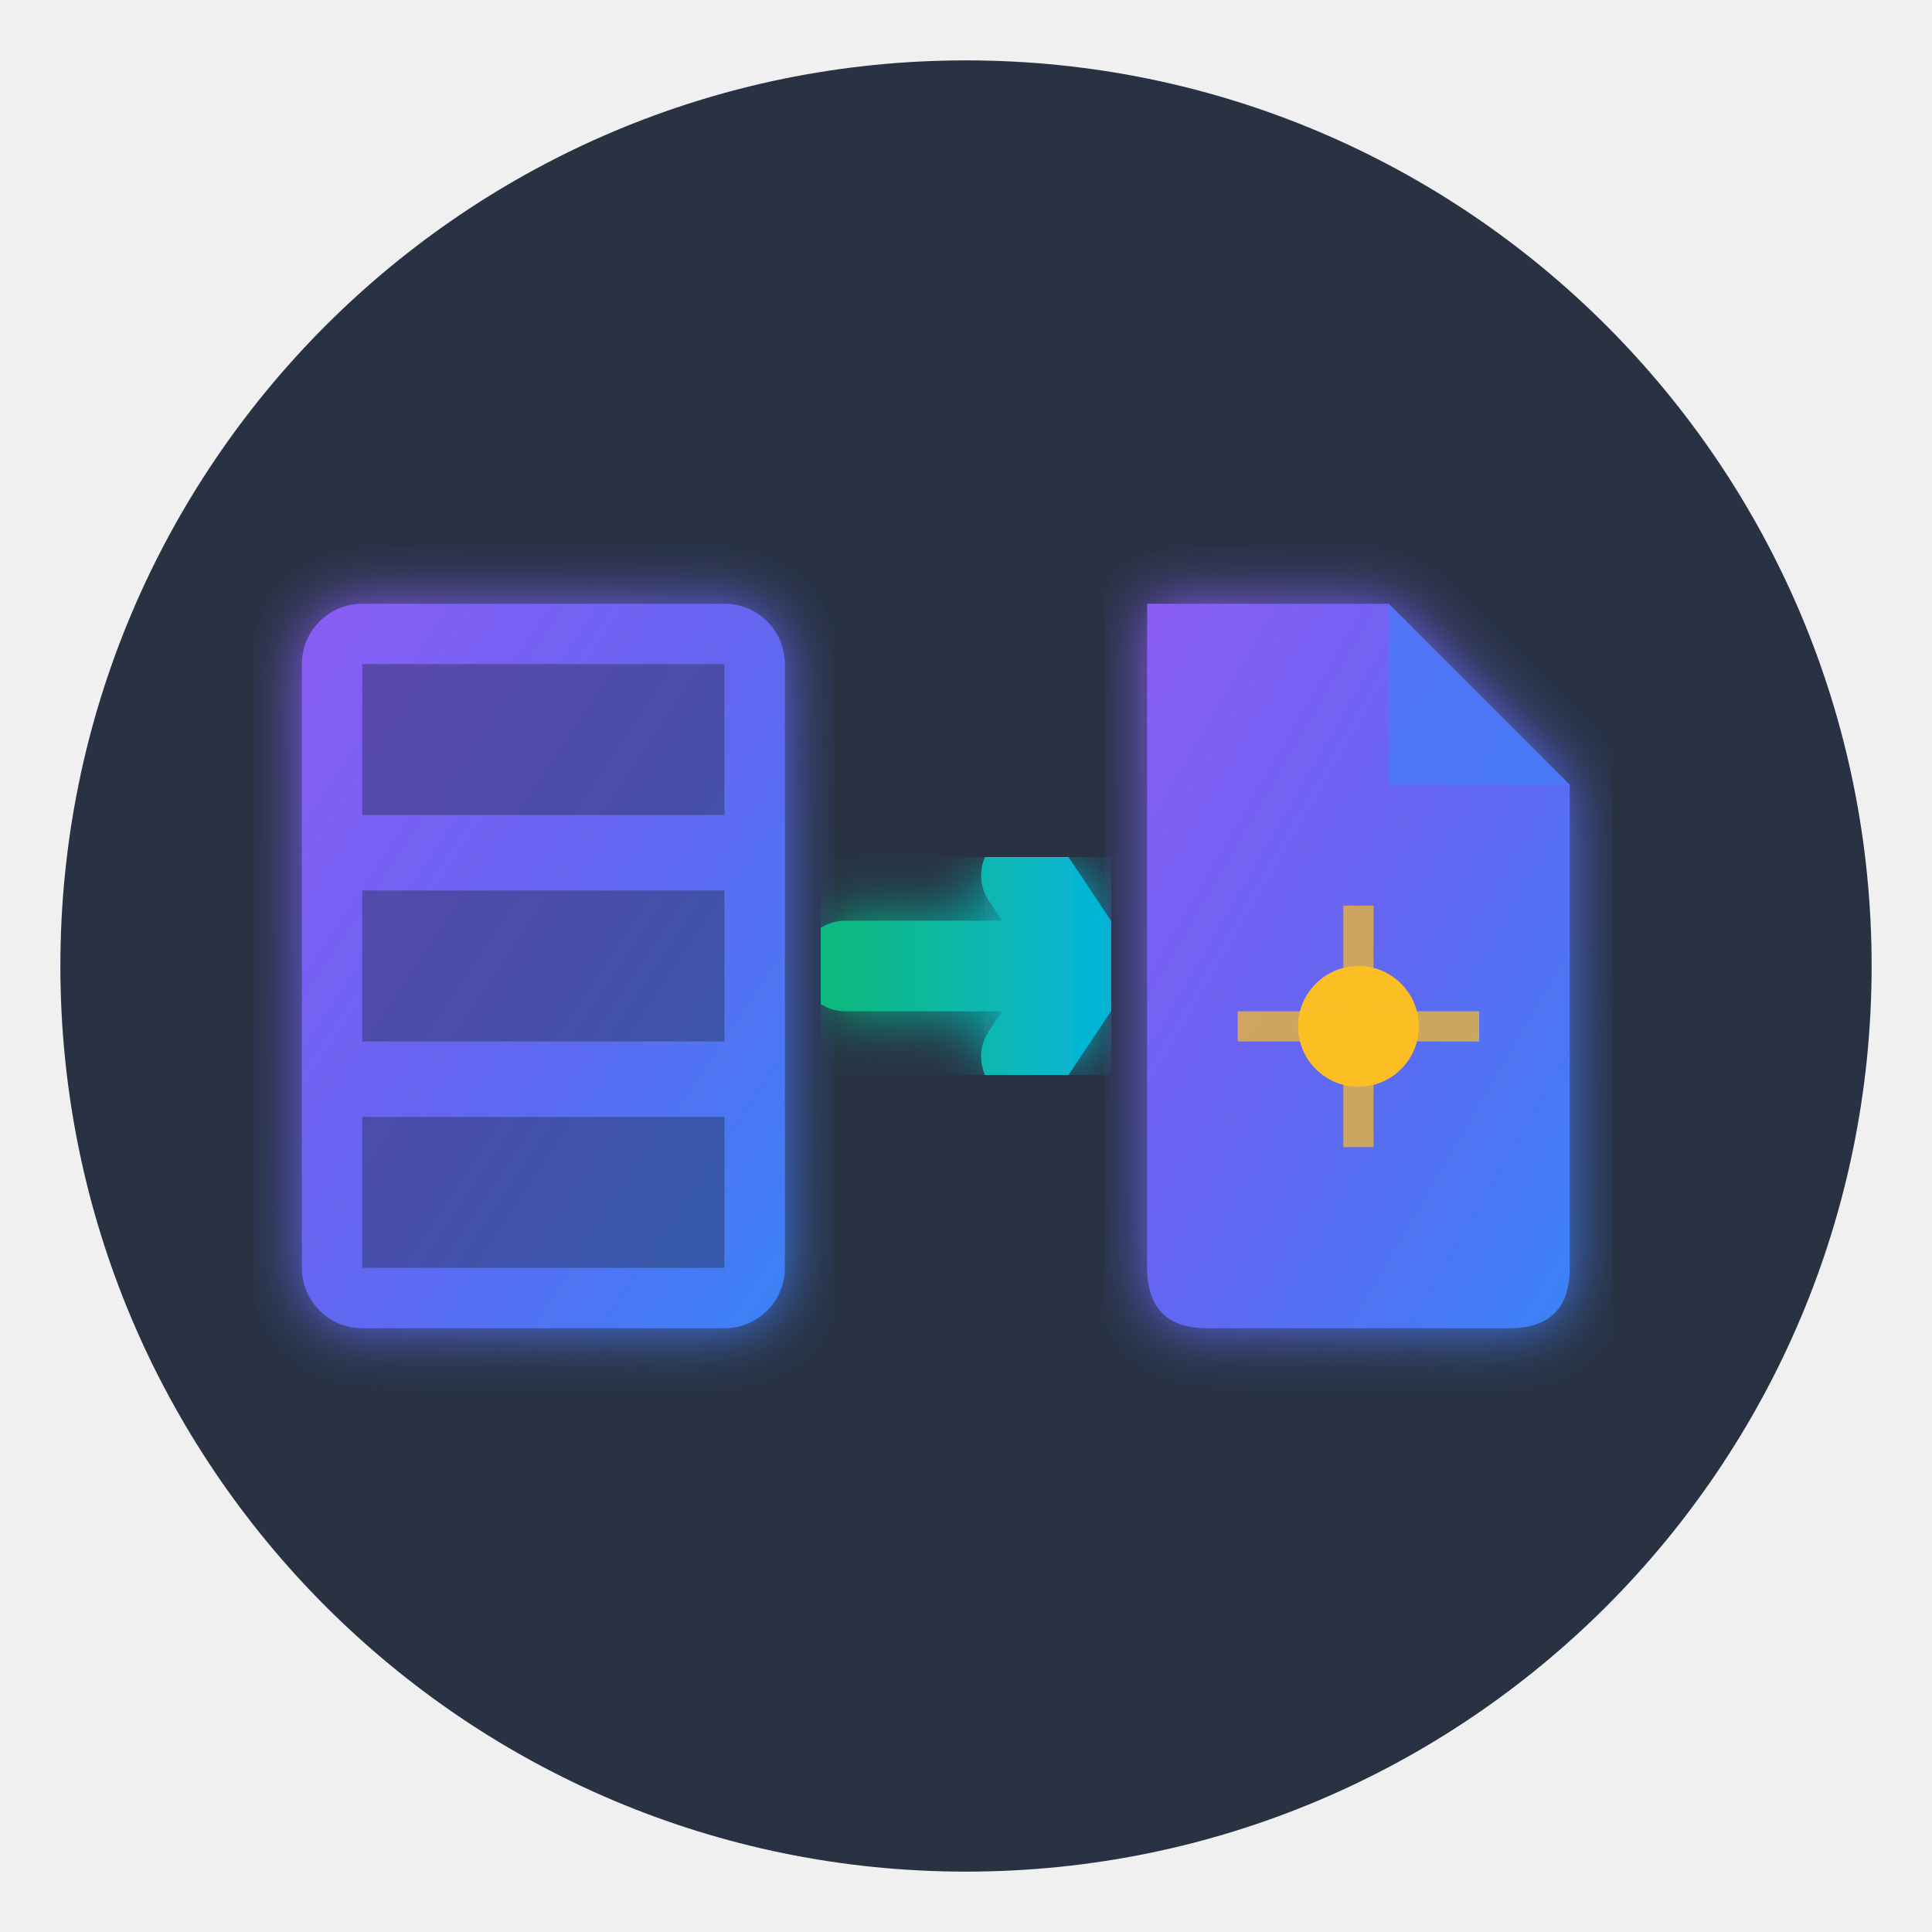
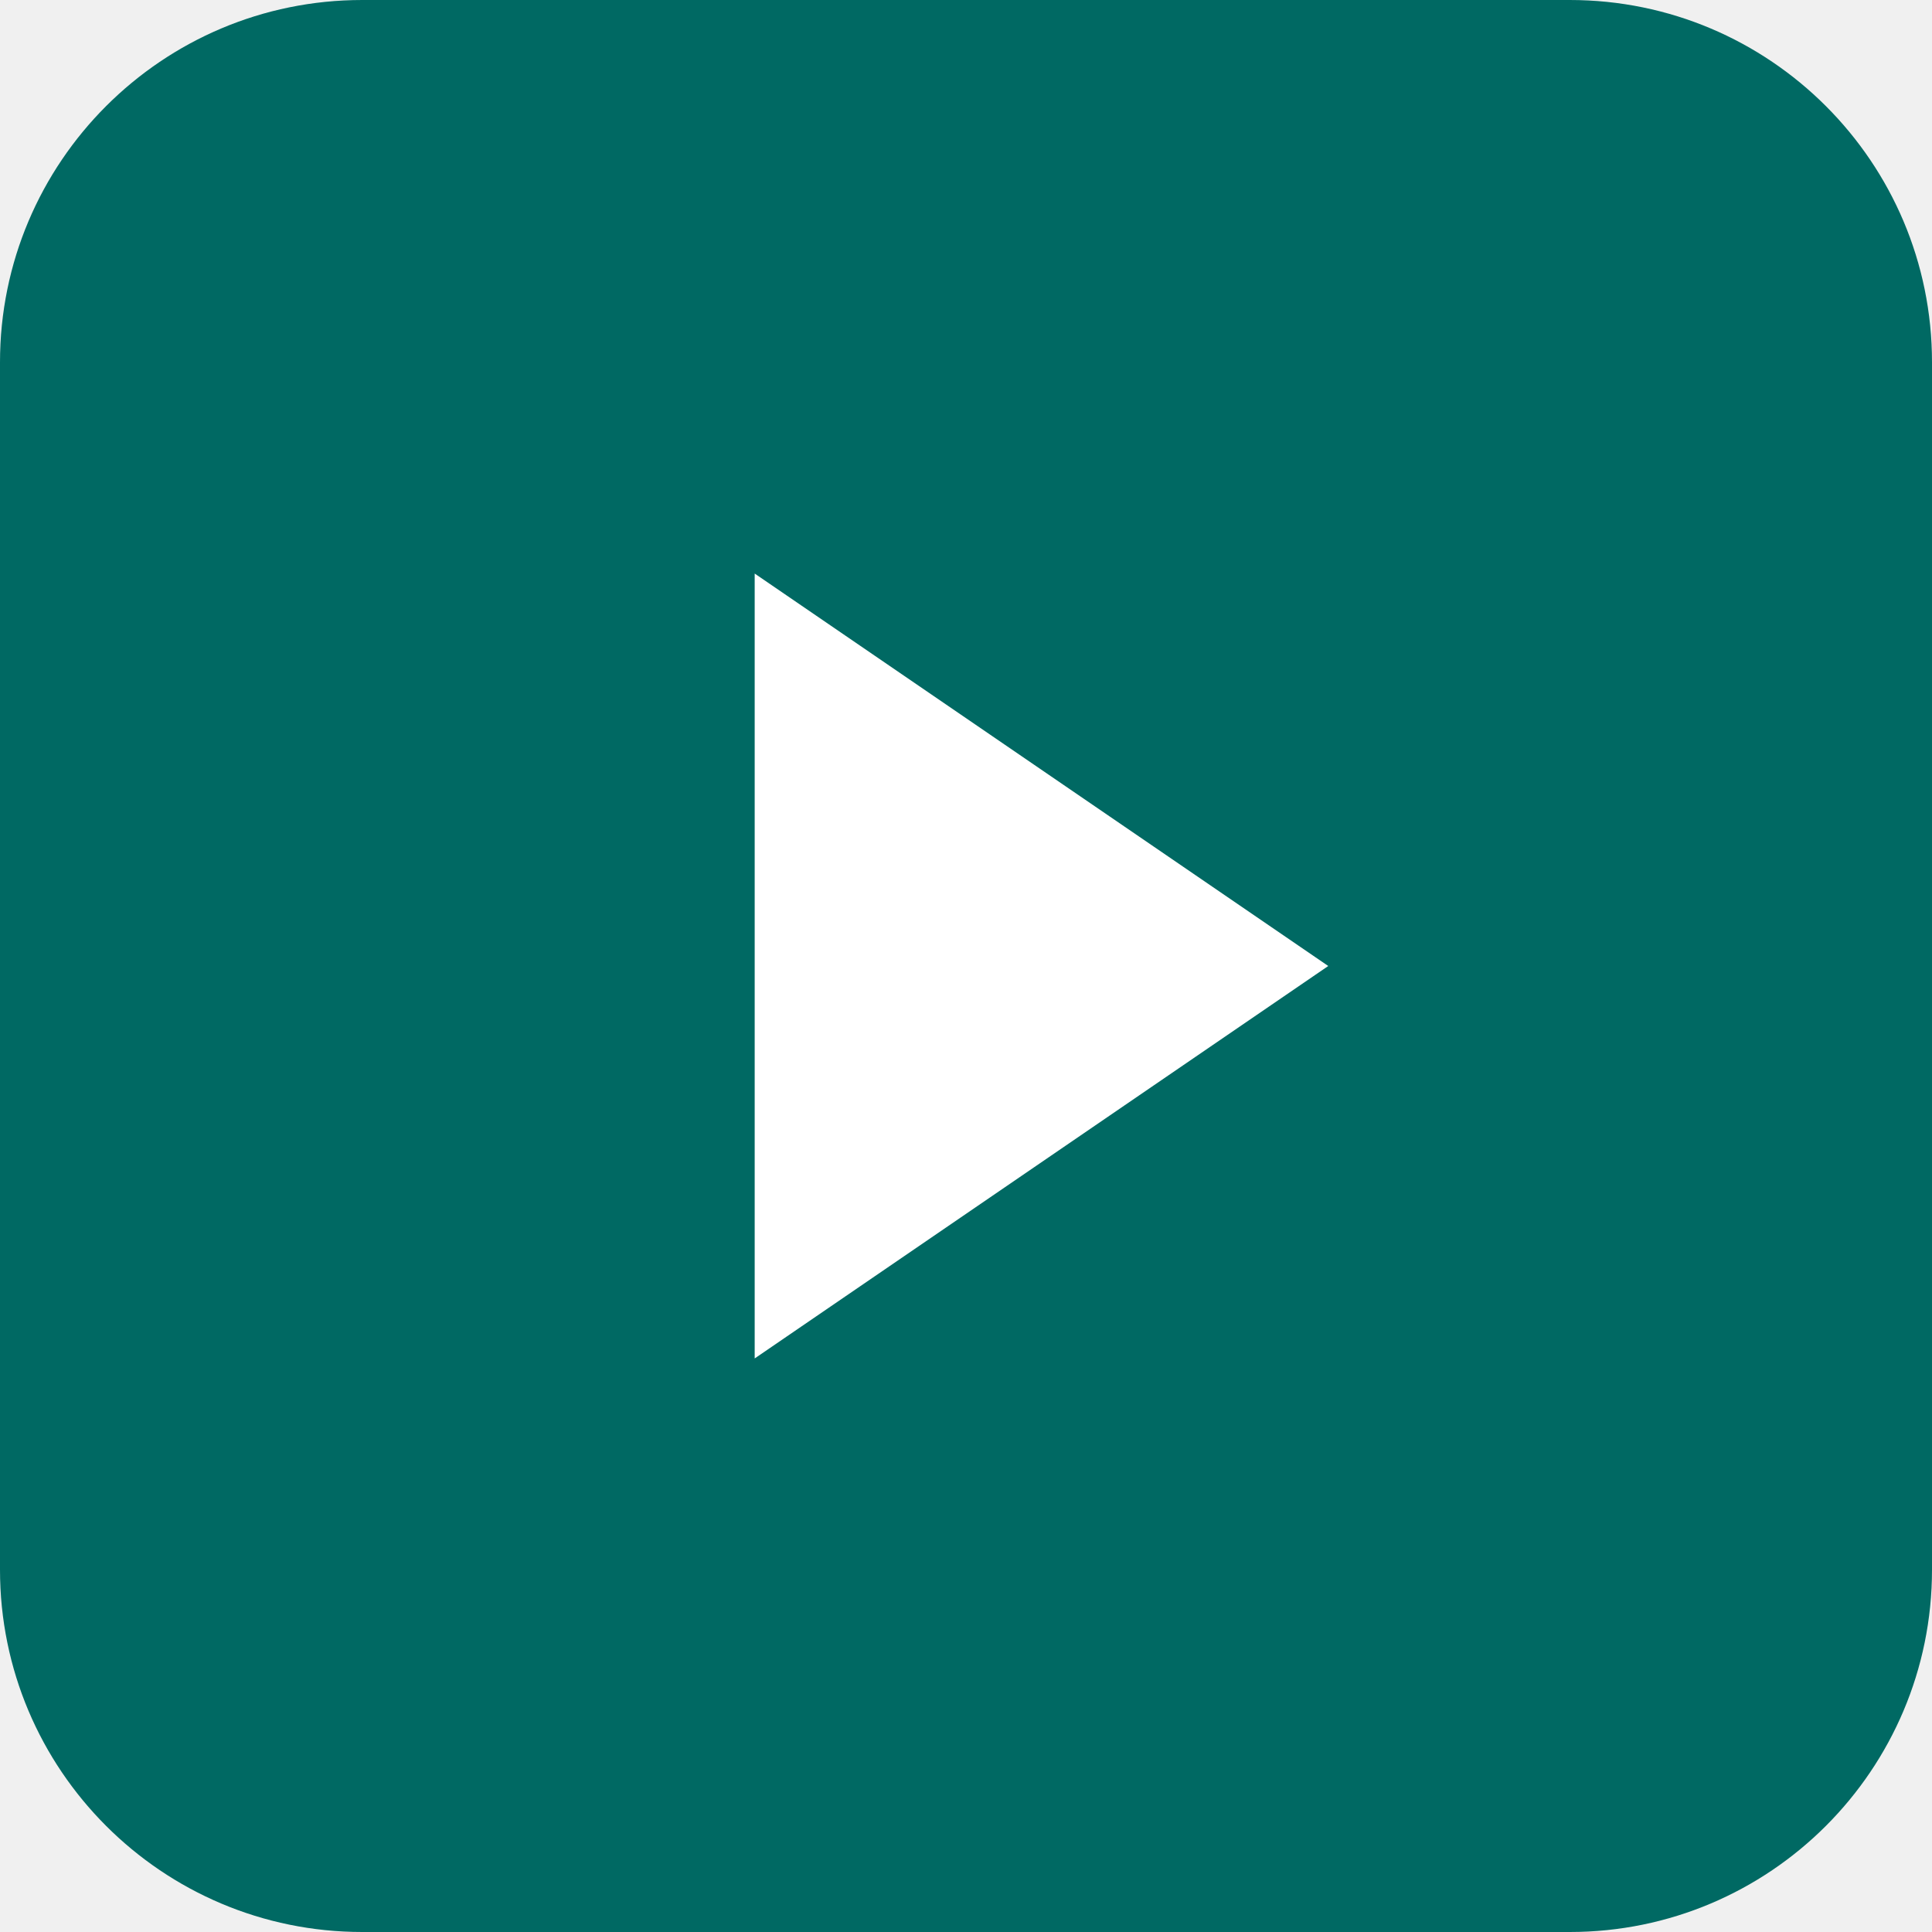
- <svg xmlns="http://www.w3.org/2000/svg" width="32" height="32" viewBox="0 0 32 32">
-   <defs>
-     <linearGradient id="videoGradient" x1="0%" y1="0%" x2="100%" y2="100%">
-       <stop offset="0%" style="stop-color:#8b5cf6;stop-opacity:1" />
-       <stop offset="50%" style="stop-color:#6366f1;stop-opacity:1" />
-       <stop offset="100%" style="stop-color:#3b82f6;stop-opacity:1" />
-     </linearGradient>
-     <linearGradient id="arrowGradient" x1="0%" y1="0%" x2="100%" y2="0%">
-       <stop offset="0%" style="stop-color:#10b981;stop-opacity:1" />
-       <stop offset="100%" style="stop-color:#06b6d4;stop-opacity:1" />
-     </linearGradient>
-     <filter id="glow">
-       <feGaussianBlur stdDeviation="0.5" result="coloredBlur" />
-       <feMerge>
-         <feMergeNode in="coloredBlur" />
-         <feMergeNode in="SourceGraphic" />
-       </feMerge>
-     </filter>
-   </defs>
-   <circle cx="16" cy="16" r="15" fill="#1e293b" opacity="0.95" />
-   <rect x="5" y="10" width="8" height="12" fill="url(#videoGradient)" rx="1" filter="url(#glow)" />
-   <rect x="6" y="11" width="6" height="2.5" fill="#1e293b" opacity="0.4" />
-   <rect x="6" y="14.75" width="6" height="2.5" fill="#1e293b" opacity="0.4" />
-   <rect x="6" y="18.5" width="6" height="2.5" fill="#1e293b" opacity="0.4" />
-   <path d="M 14 16 L 18 16 L 17 14.5 M 18 16 L 17 17.5" stroke="url(#arrowGradient)" stroke-width="1.5" fill="none" stroke-linecap="round" stroke-linejoin="round" filter="url(#glow)" />
-   <path d="M 19 10 L 19 21 Q 19 22 20 22 L 25 22 Q 26 22 26 21 L 26 13 L 23 10 Z" fill="url(#videoGradient)" filter="url(#glow)" />
-   <path d="M 23 10 L 23 13 L 26 13" fill="#3b82f6" opacity="0.6" />
-   <circle cx="22.5" cy="17" r="1" fill="#fbbf24" />
-   <path d="M 22.5 15 L 22.5 19 M 20.5 17 L 24.5 17" stroke="#fbbf24" stroke-width="0.5" opacity="0.7" />
+ <svg xmlns="http://www.w3.org/2000/svg" viewBox="0 0 32 32" width="32" height="32">
+   <rect width="32" height="32" rx="6" fill="#006963" />
+   <path d="M12.5 9.5 22 16l-9.5 6.5z" fill="#ffffff" />
</svg>
